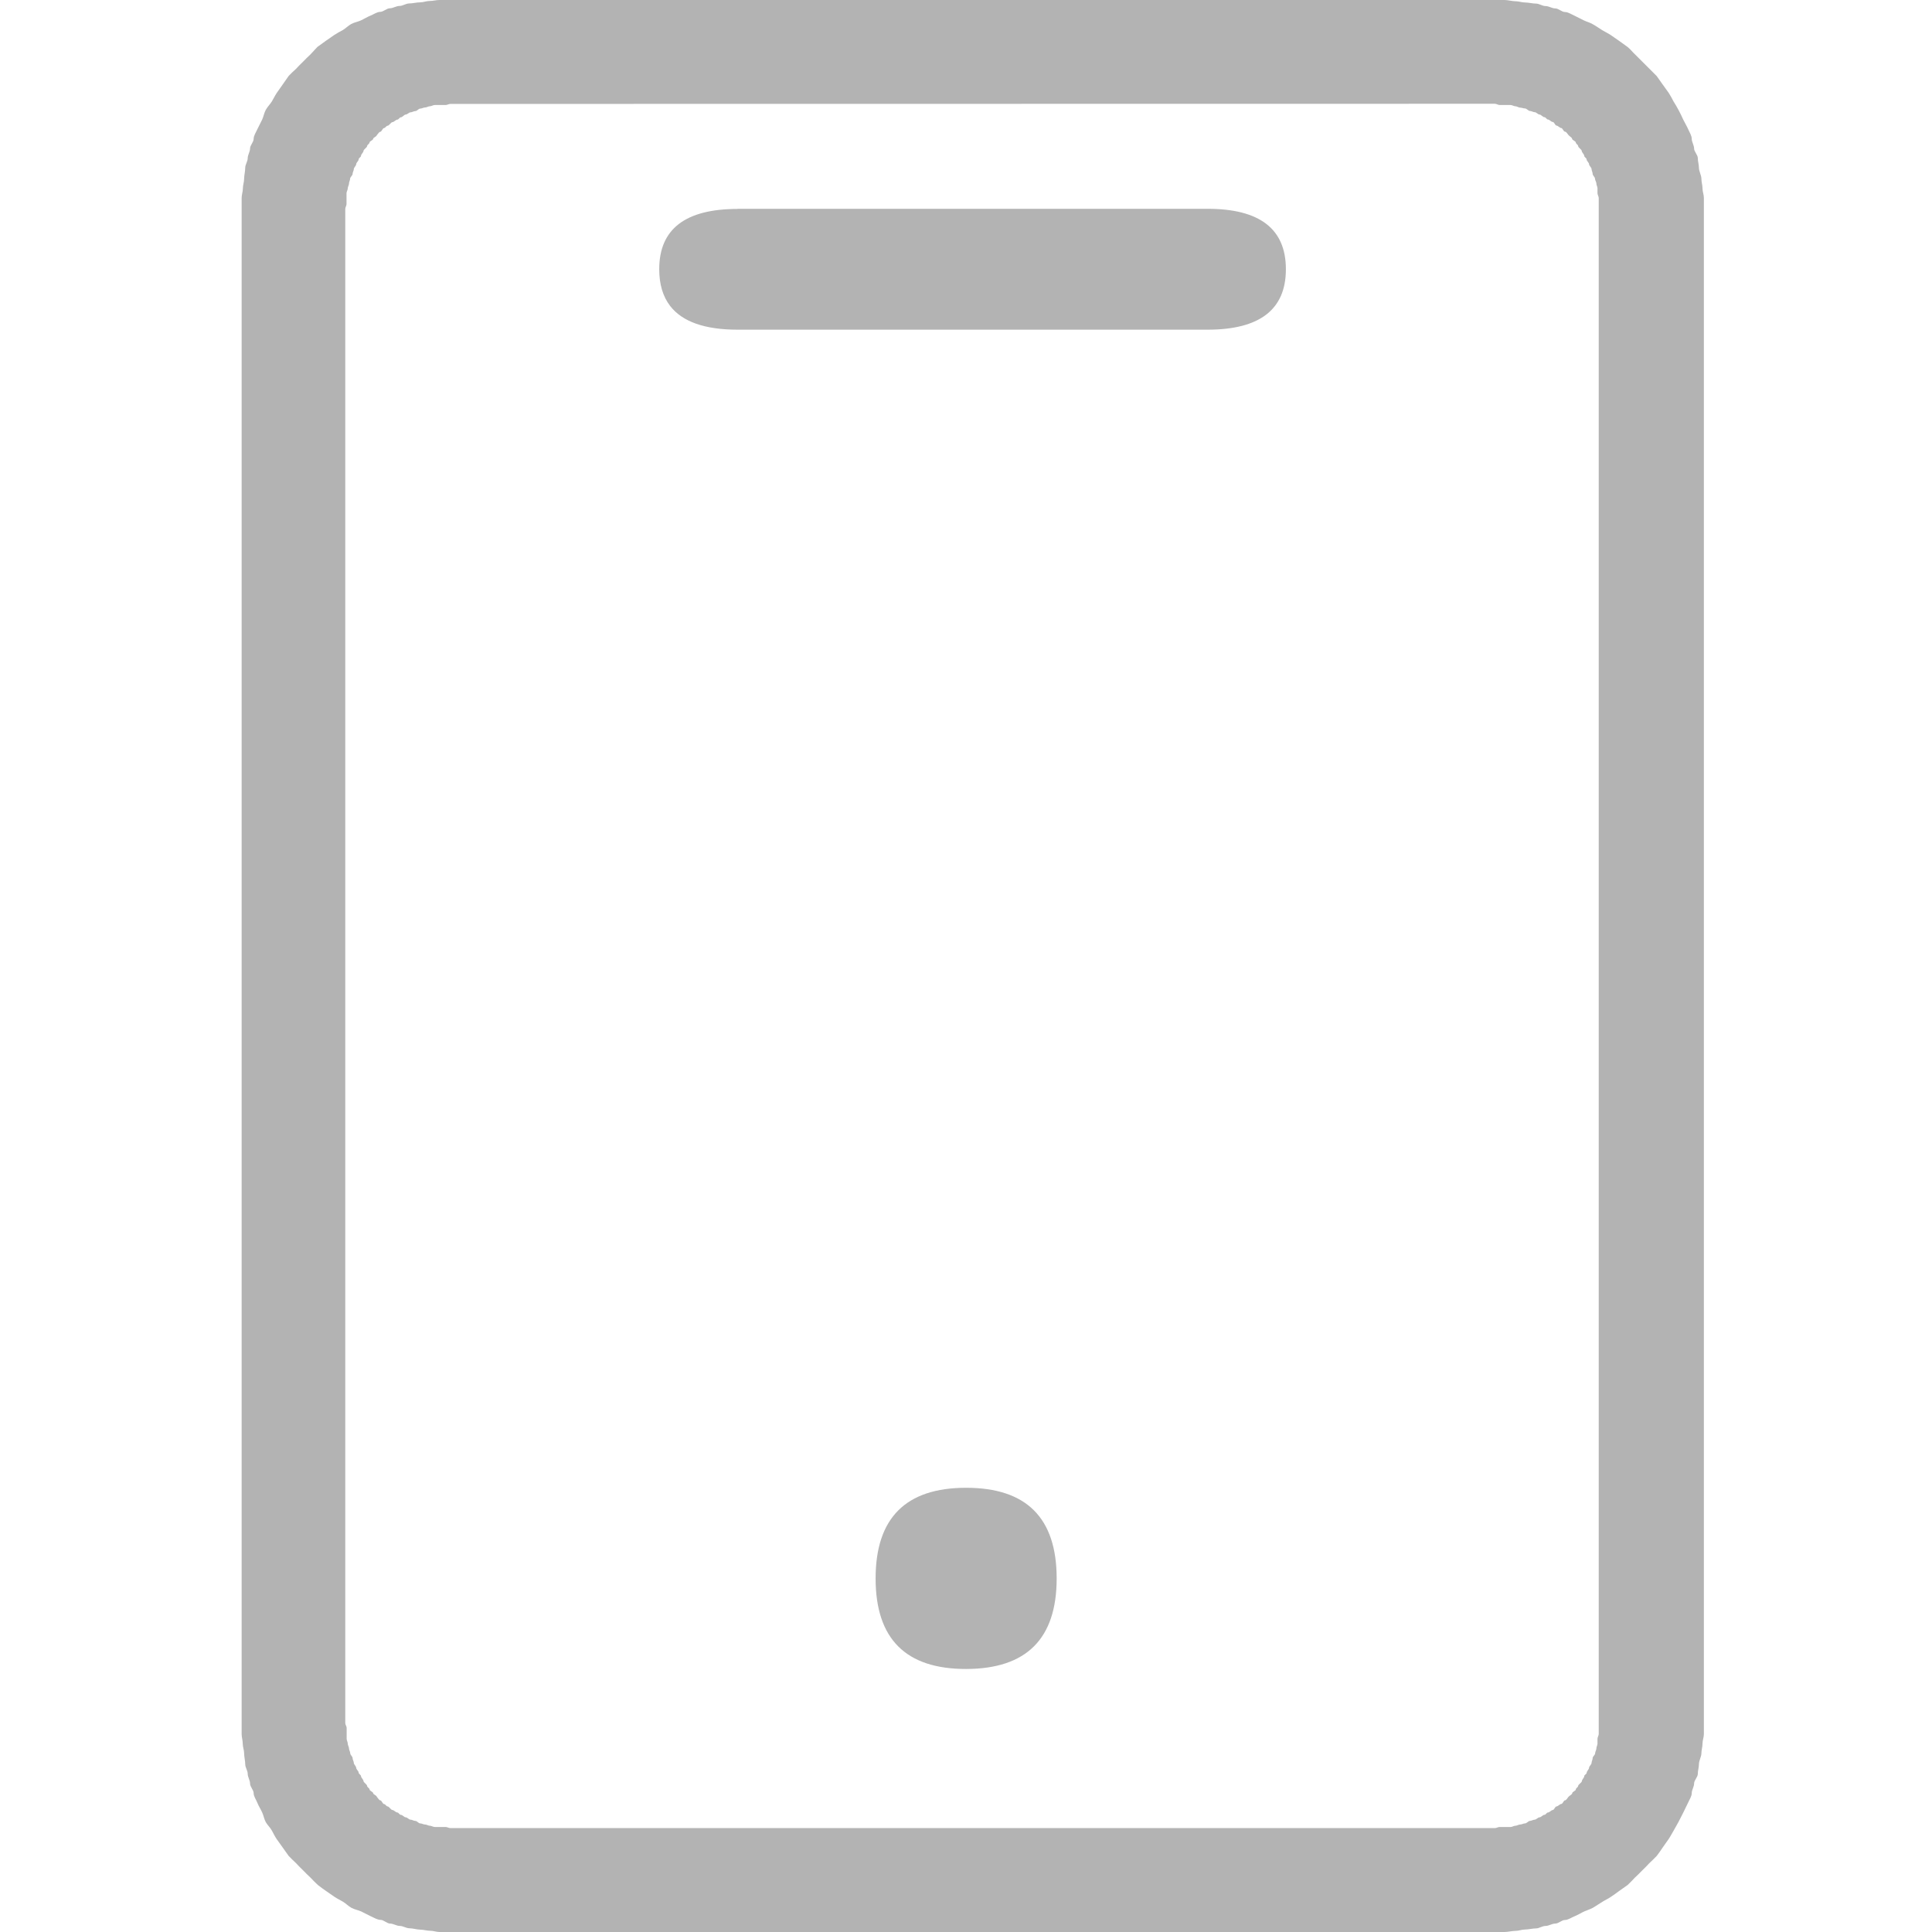
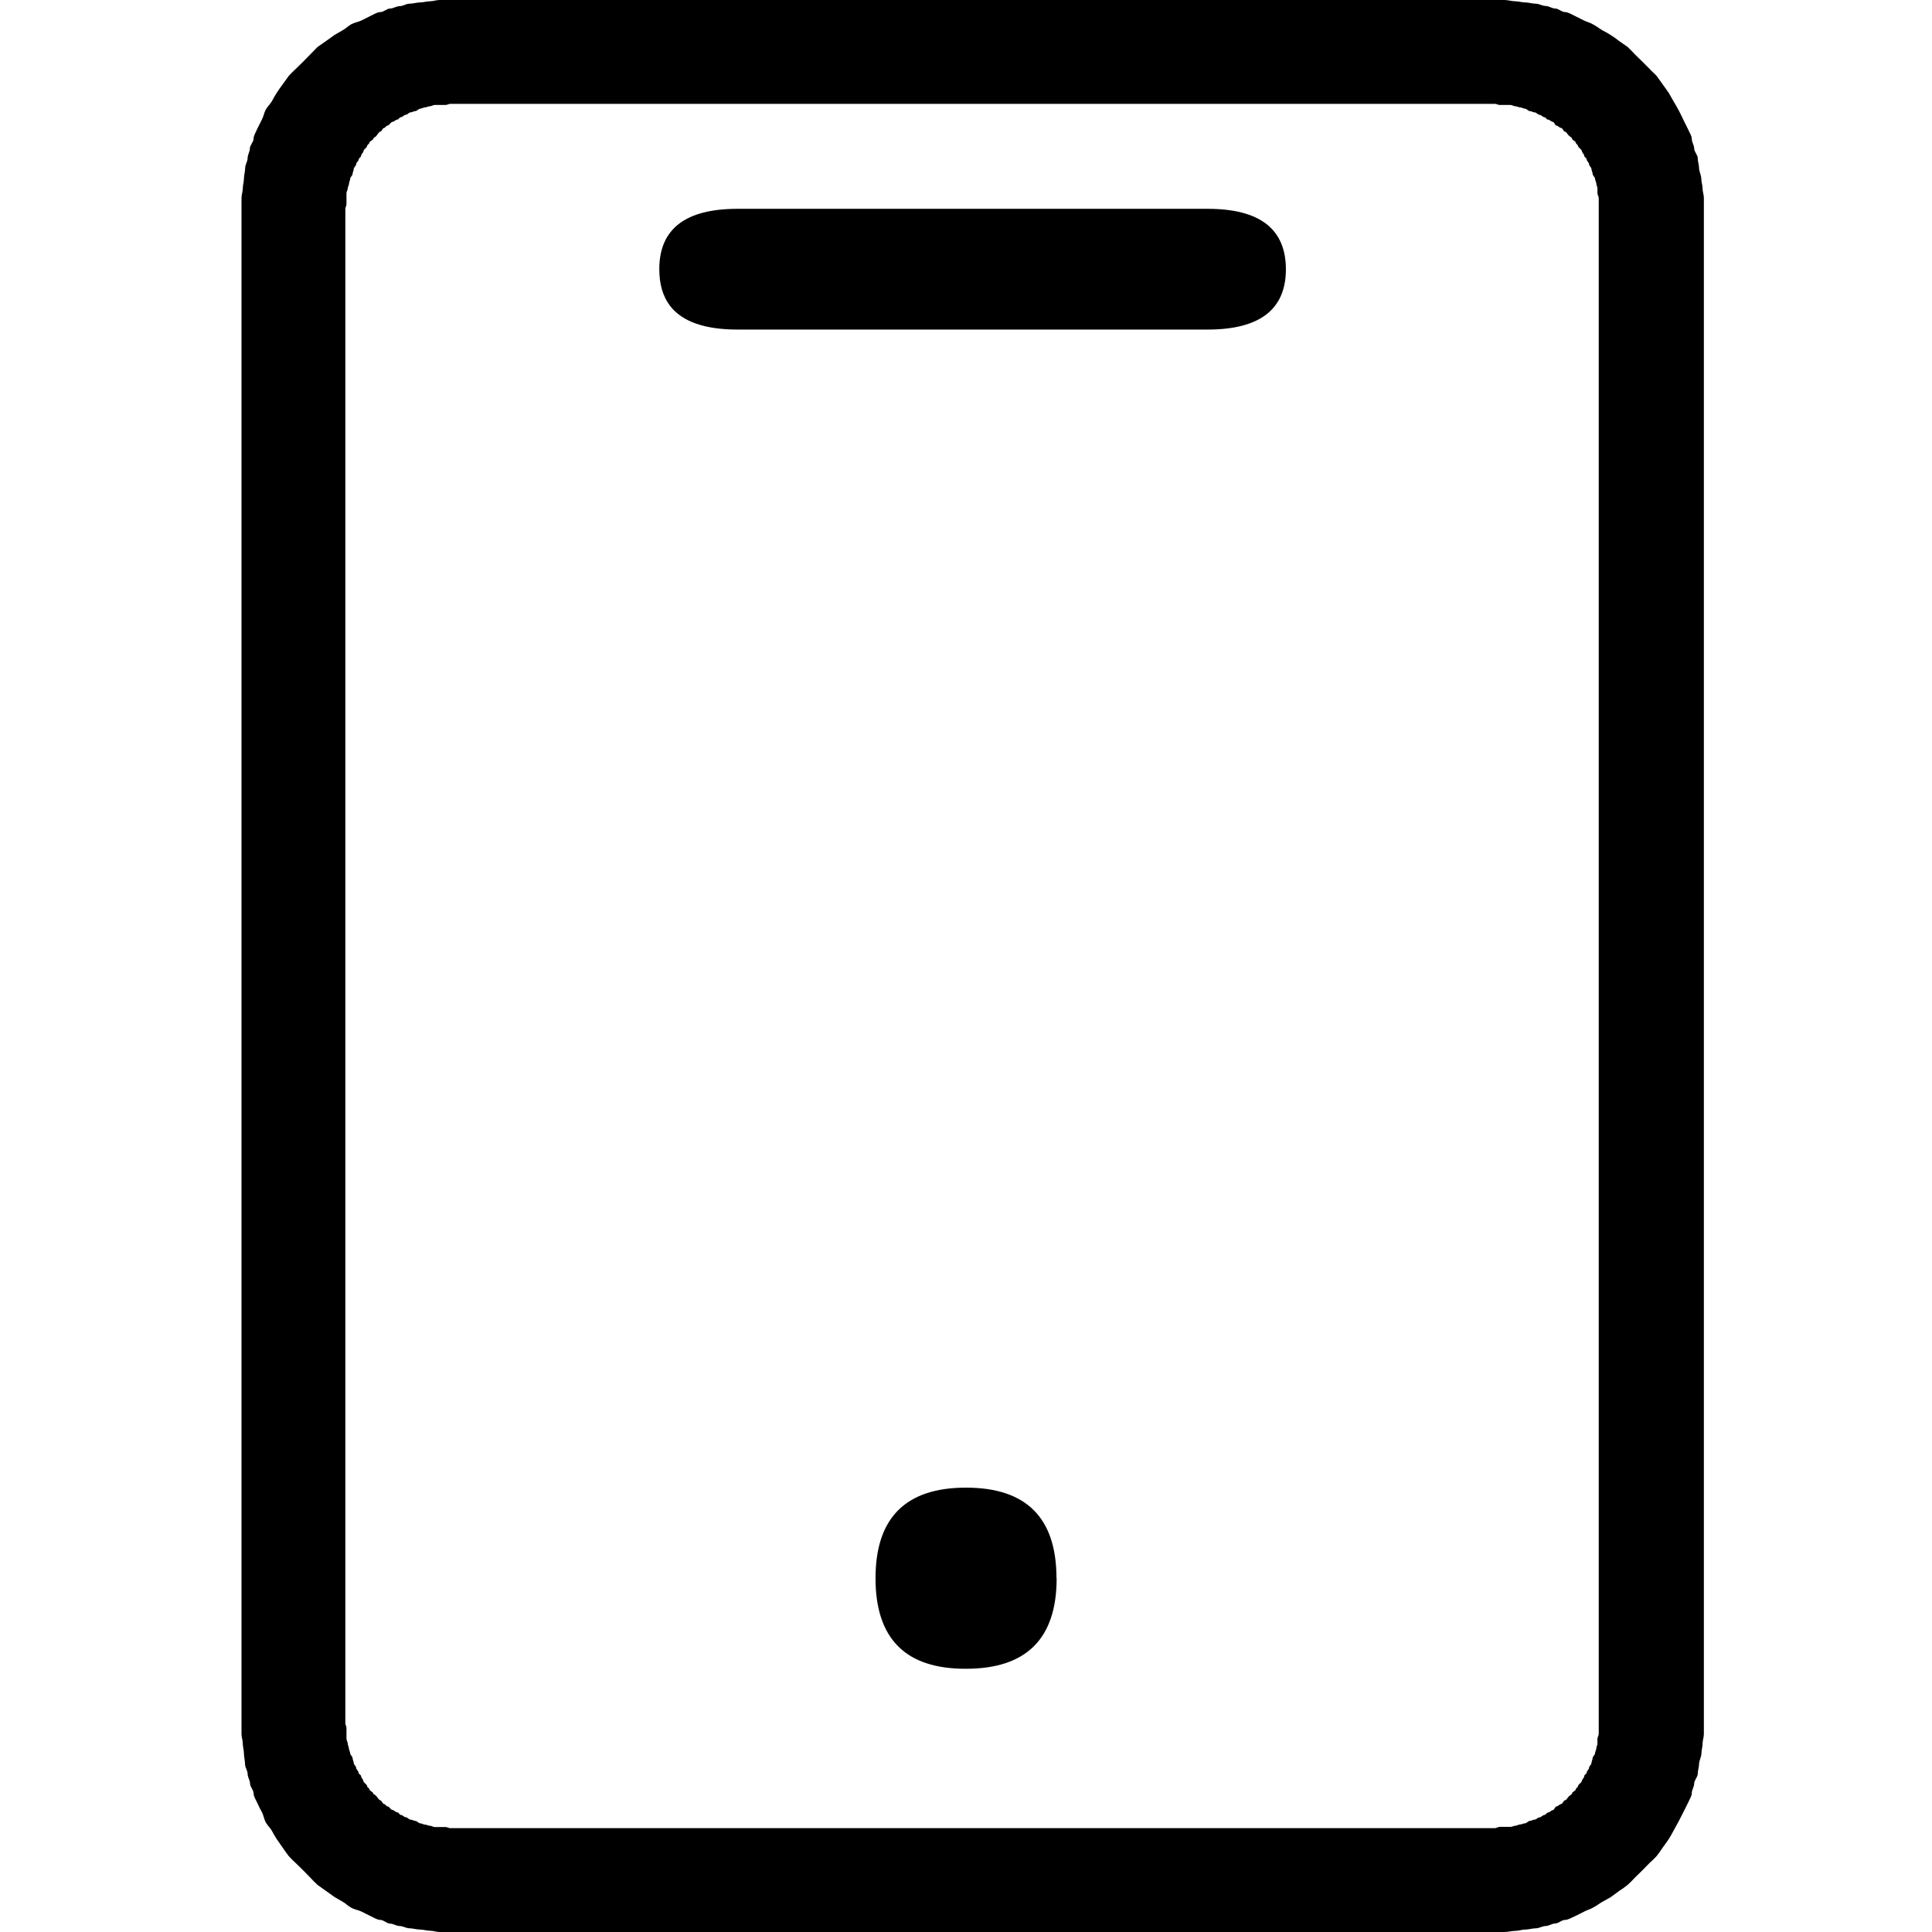
- <svg xmlns="http://www.w3.org/2000/svg" width="14" height="14" fill="none">
-   <path fill="#000" fill-rule="evenodd" d="M3.185 0h7.717c.025 0 .055.009.08.009.024 0 .045.009.07.009.024 0 .054.008.078.008s.046.018.07.018.046.017.07.017.047.026.07.026.047.017.07.027l.07.035c.022.01.04.014.061.026.022.012.049.031.07.044s.04.021.061.035l.062.043.061.044c.02.016.034.036.053.053l.052.052.053.053.052.052.044.062.043.06q.019.03.035.062a1 1 0 0 1 .07.131c.011.023.026.047.036.07s.026.047.026.07.017.047.017.07.027.046.027.07.008.046.008.07.018.055.018.079c0 .025.008.045.008.07s.01.045.01.07v11.13c0 .025-.01.045-.01.07s-.008.046-.008.07-.018.054-.018.079c0 .024-.008.046-.008.07s-.027.046-.027.07-.017.046-.017.07c0 .023-.017.047-.027.07s-.024.047-.034.07a2 2 0 0 1-.07.131c-.013.021-.022.04-.036.061l-.043.061q-.021.032-.044.062-.026.027-.053.052-.025.027-.052.053-.026.027-.053.052-.025.027-.052.053l-.061.043q-.03.023-.062.044c-.02.014-.04.022-.06.035-.022.013-.049.032-.07.044-.023.012-.04.016-.062.026s-.047.026-.07.035-.047.027-.07.027-.046.026-.07.026-.046.017-.07.017-.046.018-.07.018-.054.008-.079.008c-.024 0-.045.01-.07.01-.024 0-.054.008-.079.008H3.186c-.025 0-.045-.009-.07-.009s-.046-.008-.07-.008-.054-.01-.079-.01c-.024 0-.046-.017-.07-.017s-.046-.017-.07-.017c-.023 0-.046-.027-.07-.027-.023 0-.047-.016-.07-.026l-.07-.035c-.022-.01-.048-.014-.07-.026s-.04-.031-.061-.044-.04-.021-.061-.035l-.062-.043q-.031-.021-.06-.044-.028-.026-.053-.053-.027-.025-.053-.052-.027-.026-.052-.053-.027-.025-.053-.052l-.044-.062-.043-.06c-.014-.021-.023-.04-.035-.062s-.032-.04-.044-.061c-.012-.022-.016-.048-.026-.07s-.026-.047-.035-.07-.027-.047-.027-.07-.026-.046-.026-.07-.017-.046-.017-.07-.018-.046-.018-.07-.008-.055-.008-.079-.01-.045-.01-.07-.008-.045-.008-.07V1.435c0-.025.009-.045.009-.07s.009-.045.009-.07c0-.024.008-.054.008-.079 0-.024.018-.046.018-.07s.017-.046.017-.07c0-.023.026-.046.026-.07 0-.023.017-.047.027-.07L1.9.866c.01-.022.014-.048.026-.07s.031-.04.044-.061.021-.04.035-.061l.043-.061.044-.063q.025-.026.052-.05.025-.027.052-.053.026-.027.053-.052L2.3.34l.061-.044.062-.043q.03-.019.061-.035c.021-.013.04-.032.061-.044.022-.012.048-.016.07-.026s.047-.026.07-.035.047-.027.07-.027.047-.026.07-.026.046-.017.07-.017.046-.018.07-.018.054-.008.079-.008c.024 0 .045-.01.07-.01S3.16 0 3.185 0m.079.753c-.013 0-.023.008-.035.008H3.15c-.012 0-.023.009-.035.009s-.023.009-.035.009-.023.008-.035.008-.023.018-.035.018-.024.009-.035.009S2.951.83 2.94.83s-.024.02-.035.02c-.01 0-.016.017-.026.017s-.025.018-.035.018-.025.026-.035.026-.017.017-.026.017c-.01 0-.018.027-.027.027S2.74.97 2.73.98c0 .009-.026.017-.026.026 0 .01-.026.017-.026.026 0 .01-.018.017-.018.027s-.026.024-.026.035c0 .01-.018.024-.018.035 0 .01-.017.015-.017.026s-.018.024-.018.035-.017.024-.017.035-.009.023-.009.035-.018.023-.018.035-.008.023-.008.035-.009.023-.009.035-.009.023-.009.035v.079c0 .012-.009.022-.009.035v10.972c0 .013.01.023.01.035v.079c0 .012.008.023.008.035s.009.023.009.035.009.023.009.035.017.023.017.035.009.024.009.035.017.024.017.035.018.024.018.035c0 .01.017.016.017.026s.018.025.018.035.026.025.026.035.018.017.018.026c0 .01.026.018.026.027s.026.017.026.026c.009.009.017.026.026.026.01 0 .017.027.027.027s.016.017.026.017.024.026.035.026c.01 0 .024.018.035.018.01 0 .015.017.026.017s.024.018.035.018.024.017.035.017.023.009.035.009.023.018.035.018.023.008.035.008.023.009.035.009.023.009.035.009h.079c.012 0 .022.008.035.008h7.569c.012 0 .022-.008.034-.008h.08c.012 0 .022-.009.034-.009s.023-.009.035-.009.023-.008.035-.008.024-.018.035-.018.024-.009.035-.009.024-.017.035-.017.024-.018.035-.018.016-.017.026-.017c.011 0 .025-.018.035-.018s.017-.026.027-.026.025-.018.035-.018.017-.026.026-.026c.01 0 .018-.017.026-.026s.027-.017.027-.026c0-.01.026-.017.026-.027s.017-.016.017-.026.027-.024.027-.035c0-.01.017-.024.017-.035 0-.01.018-.015.018-.026s.017-.024.017-.035.018-.024.018-.035.008-.023.008-.035.018-.023.018-.035.009-.023.009-.035.008-.023.008-.035V12.6c0-.012.009-.023.009-.035V1.435c0-.012-.009-.023-.009-.035v-.035c0-.012-.008-.023-.008-.035s-.01-.023-.01-.035-.017-.023-.017-.035-.008-.024-.008-.035-.018-.024-.018-.035-.018-.024-.018-.035c0-.01-.017-.016-.017-.026s-.018-.025-.018-.035-.026-.025-.026-.035-.017-.017-.017-.026c0-.01-.027-.018-.027-.027S11.376.99 11.367.98 11.35.954 11.34.954s-.017-.026-.026-.026c-.01 0-.025-.018-.035-.018s-.016-.026-.027-.026-.024-.018-.035-.018c-.01 0-.015-.017-.026-.017S11.167.83 11.156.83s-.023-.017-.035-.017c-.011 0-.023-.009-.035-.009-.011 0-.023-.018-.035-.018S11.028.78 11.016.78s-.023-.01-.035-.01-.022-.009-.035-.009h-.079c-.012 0-.022-.009-.035-.009zm2.08.76H8.75q.568 0 .568.438t-.568.438H5.345q-.356 0-.489-.172-.079-.103-.079-.266 0-.437.568-.437m2.312 9.924q0-.657-.656-.657t-.656.657.656.656.656-.656" opacity=".3" />
+ <svg xmlns="http://www.w3.org/2000/svg" width="12" height="12" fill="none" viewBox="0 0 12 12">
+   <path fill="#000" fill-rule="evenodd" d="M2.73 0h6.615c.021 0 .046.008.067.008s.04.007.06.007c.021 0 .047.008.068.008.02 0 .04.014.06.014s.04.016.06.016.04.022.06.022.04.014.06.023l.06.03c.02.009.034.012.052.022.02.01.042.027.06.038q.027.013.053.03.027.017.052.037l.053.037q.023.022.045.046l.045.044.045.045c.014.016.032.03.045.045l.038.053.037.052.03.053a1 1 0 0 1 .06.113l.03.06c.008.02.023.04.023.06s.015.04.015.06.022.039.022.06.008.039.008.06.014.046.014.067.008.039.008.06.008.039.008.06v9.54c0 .021-.008.039-.008.06s-.007.039-.007.06-.015.047-.015.067-.008.04-.008.06c0 .021-.022.04-.022.06s-.015.04-.015.06-.015.04-.023.06l-.03.06a2 2 0 0 1-.06.113q-.014.027-.03.053l-.037.052q-.018.027-.038.053-.021.023-.045.044l-.045.046-.045.044q-.022.024-.045.045-.025.02-.053.038l-.052.038-.053.03c-.018.01-.04.027-.06.037-.018.01-.033.013-.052.023l-.06.03c-.02.008-.04.022-.06.022s-.04.022-.06.022-.04.016-.06.016-.04.014-.06.014-.047.008-.068.008c-.02 0-.038.008-.06.008-.02 0-.046.007-.067.007H2.73c-.021 0-.039-.008-.06-.008s-.039-.007-.06-.007-.047-.008-.067-.008-.04-.014-.06-.014c-.021 0-.04-.015-.06-.015s-.04-.023-.06-.023-.04-.014-.06-.023l-.06-.03c-.02-.009-.042-.012-.06-.022-.02-.01-.035-.027-.053-.037l-.052-.03-.053-.038-.052-.037q-.024-.022-.046-.046l-.044-.045-.046-.045q-.023-.021-.044-.044-.02-.026-.038-.053l-.037-.053q-.016-.025-.03-.052c-.011-.018-.028-.034-.038-.052-.01-.02-.013-.041-.022-.06q-.017-.03-.03-.06c-.009-.02-.023-.04-.023-.06s-.022-.04-.022-.06-.015-.04-.015-.06c0-.021-.016-.04-.016-.06 0-.021-.007-.047-.007-.068s-.007-.039-.007-.06-.008-.039-.008-.06V1.23c0-.021.008-.039.008-.06s.007-.039.007-.06.008-.047.008-.068c0-.02.015-.039.015-.06s.014-.04.014-.06.023-.04.023-.06.014-.04.022-.06l.03-.06c.01-.019.013-.04.023-.06.01-.018.027-.034.038-.052q.014-.027.03-.052.017-.027.037-.053l.038-.053q.021-.023.044-.044l.046-.045.044-.045.045-.046.053-.037.053-.038.052-.03c.018-.01.034-.027.053-.037s.04-.013.06-.022l.06-.03c.02-.009.04-.023.06-.023s.04-.022.06-.022.039-.015.06-.015.039-.015.06-.015.046-.008.067-.008.039-.007.06-.007S2.709 0 2.73 0m.067.645c-.01 0-.019.007-.03.007H2.7c-.01 0-.02.008-.03.008s-.02.007-.03.007-.02.008-.03.008-.02.015-.03.015-.02.008-.03.008-.02.015-.03.015-.02.015-.03.015-.013.015-.023.015c-.009 0-.02.014-.03.014-.008 0-.021.023-.03.023s-.014.015-.022.015-.015.022-.022.022c-.008 0-.015.015-.023.023 0 .008-.022.015-.022.023 0 .007-.023.014-.023.022S2.28.899 2.28.907c0 .009-.022.022-.022.03 0 .01-.015.021-.015.03 0 .01-.015.014-.015.023 0 .01-.016.02-.016.03s-.015.02-.015.03-.007.02-.007.03-.015.02-.015.03-.007.02-.007.03-.008.02-.008.03-.008.02-.008.03v.068c0 .01-.007.019-.007.03v9.405c0 .01.007.019.007.03v.067c0 .01.008.02.008.03s.007.02.007.03.008.02.008.03.015.02.015.03.007.02.007.03.015.02.015.03.015.02.015.03.016.013.016.023c0 .009.014.02.014.03 0 .008.023.021.023.03s.015.014.015.022.022.015.022.022c0 .008.023.015.023.023.008.008.015.022.022.022.008 0 .015.023.023.023s.014.015.023.015.02.022.03.022c.008 0 .02.015.03.015s.013.016.022.016c.01 0 .02.014.03.014s.02.015.03.015.02.008.03.008.02.015.03.015.02.008.03.008.02.007.03.007.02.008.03.008h.067c.011 0 .02.007.03.007h6.488c.01 0 .02-.008.03-.008h.067c.011 0 .02-.007.03-.007s.02-.008.03-.008.02-.007.03-.007.02-.015.03-.015.02-.008.03-.008.02-.014.03-.014.021-.015.03-.015c.01 0 .014-.015.023-.015.01 0 .021-.015.03-.015s.014-.023.022-.023c.009 0 .022-.015.03-.015s.015-.023.023-.023.015-.014.022-.022c.008-.008.023-.015.023-.023 0-.007.022-.014.022-.022s.015-.014.015-.023.023-.02.023-.03c0-.008.015-.02.015-.03s.015-.013.015-.022c0-.01.015-.02.015-.03s.015-.02.015-.03.007-.02.007-.03.015-.02.015-.03.008-.02.008-.03.007-.02.007-.03v-.03c0-.01.008-.02.008-.03V1.23c0-.01-.008-.02-.008-.03v-.03c0-.01-.007-.02-.007-.03s-.008-.02-.008-.03-.015-.02-.015-.03-.007-.02-.007-.03-.015-.02-.015-.03S9.855 1 9.855.99 9.84.977 9.84.968c0-.01-.015-.022-.015-.03 0-.01-.023-.022-.023-.03S9.787.893 9.787.885 9.765.87 9.765.863c0-.008-.015-.015-.023-.023C9.735.832 9.728.818 9.72.818S9.706.795 9.697.795 9.676.78 9.667.78 9.654.757 9.645.757s-.02-.014-.03-.014-.013-.015-.023-.015c-.009 0-.02-.015-.03-.015s-.02-.015-.03-.015-.02-.008-.03-.008-.02-.015-.03-.015-.02-.008-.03-.008-.02-.007-.03-.007-.019-.008-.03-.008h-.067c-.01 0-.02-.007-.03-.007zm1.784.652h2.92q.485 0 .486.375 0 .375-.487.375H4.581q-.305 0-.419-.147-.067-.088-.067-.228 0-.375.486-.375m1.981 8.506q0-.563-.562-.563t-.562.563q0 .281.14.422t.422.14q.563 0 .563-.562" />
</svg>
